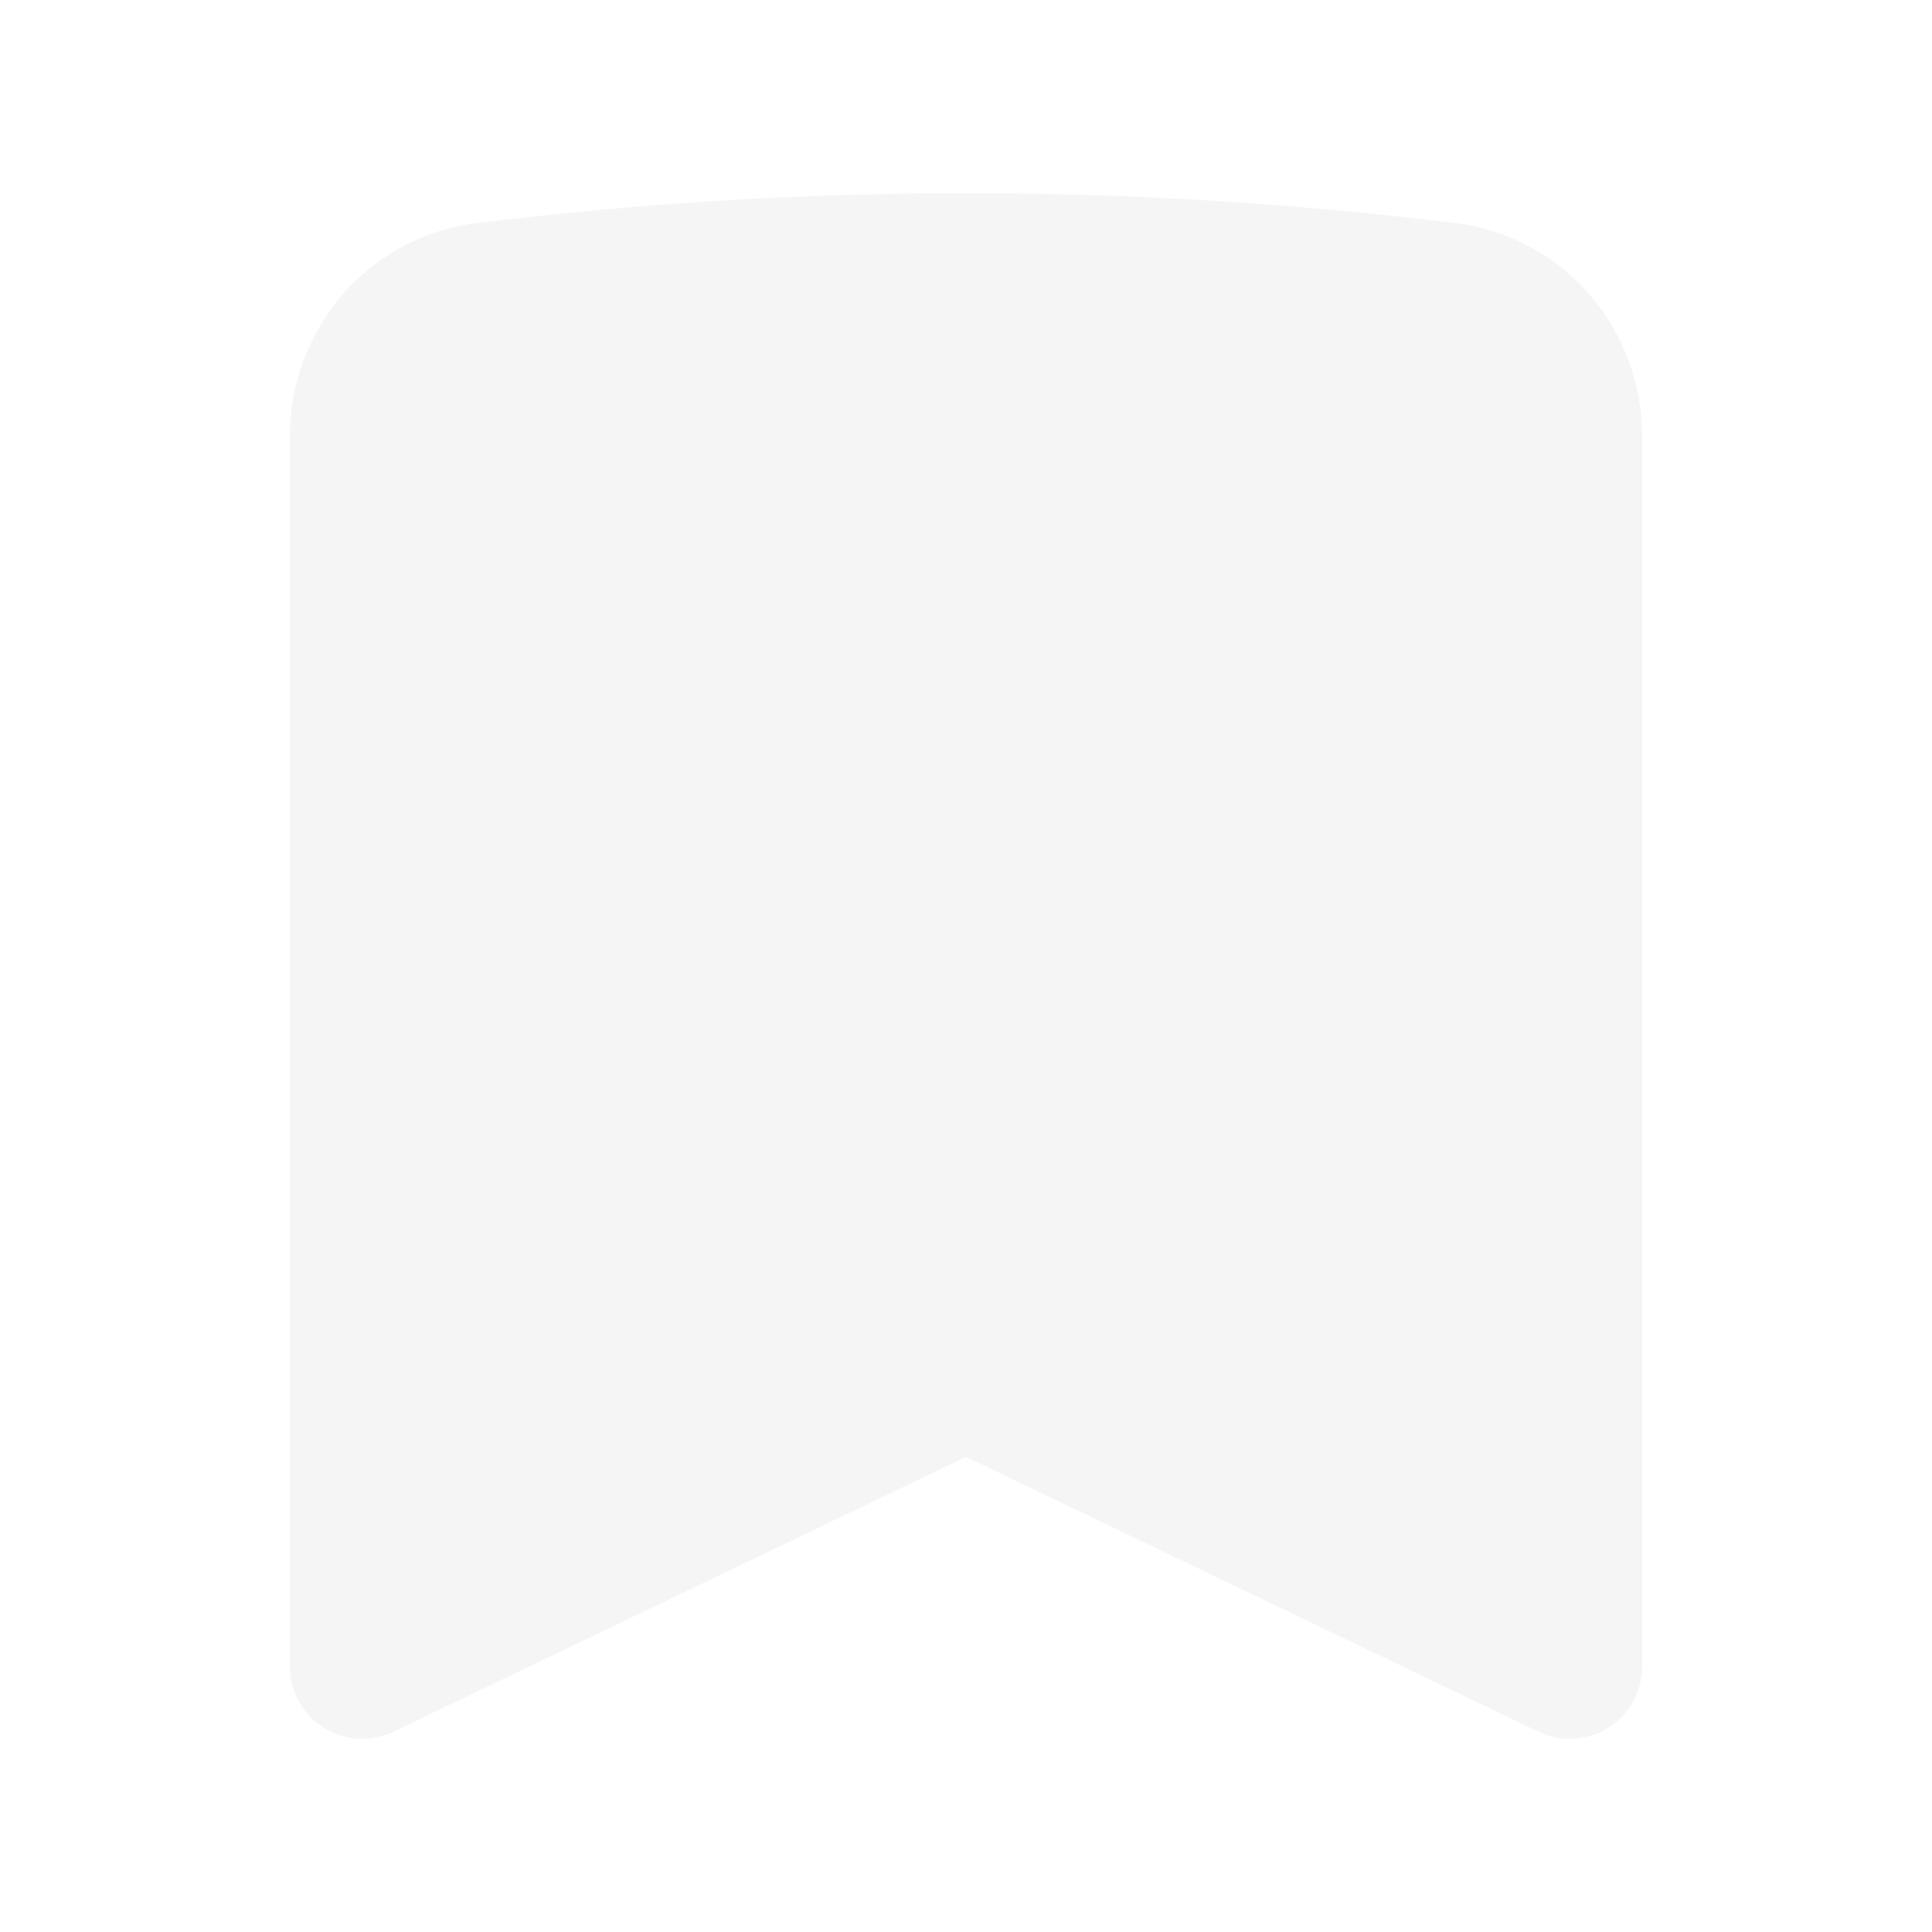
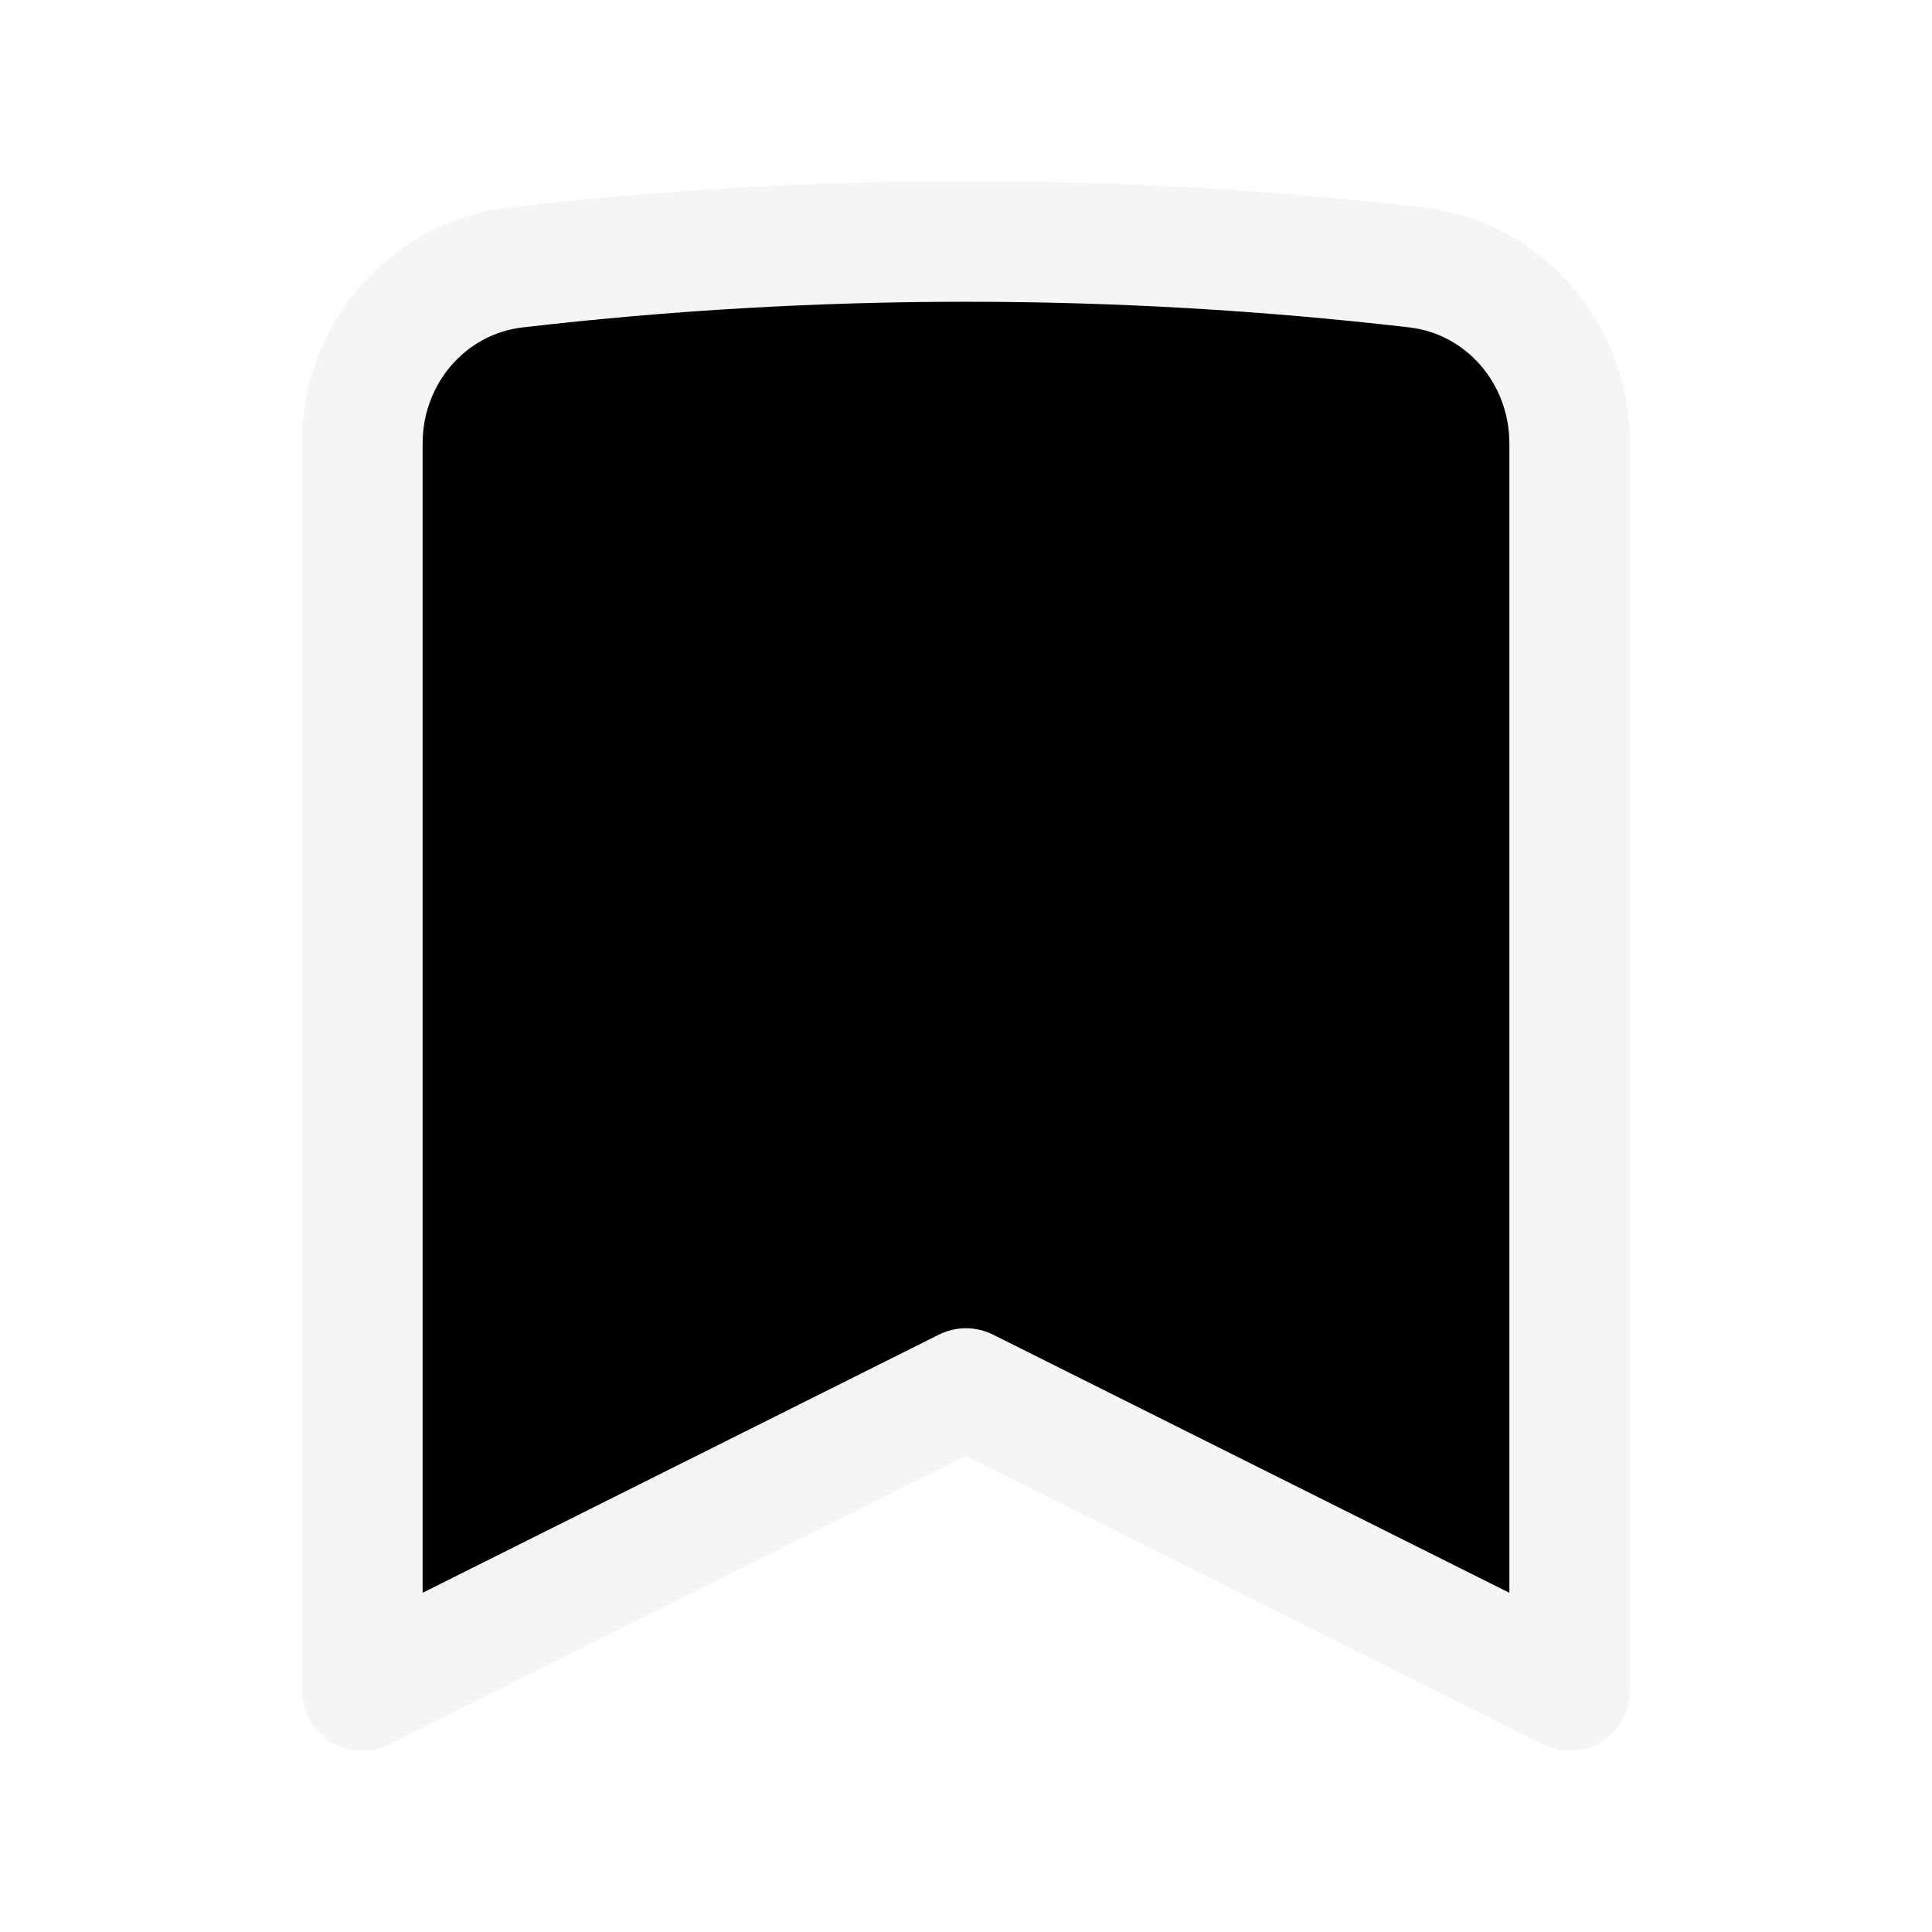
- <svg xmlns="http://www.w3.org/2000/svg" viewBox="0 0 20 20" fill="#f5f5f5" class="">
-   <path fill-rule="evenodd" d="M10 2c-1.716 0-3.408.106-5.07.31C3.806 2.45 3 3.414 3 4.517V17.25a.75.75 0 0 0 1.075.676L10 15.082l5.925 2.844A.75.75 0 0 0 17 17.25V4.517c0-1.103-.806-2.068-1.93-2.207A41.403 41.403 0 0 0 10 2Z" clip-rule="evenodd" />
+ <svg xmlns="http://www.w3.org/2000/svg" fill="#none" viewBox="0 0 24 24" stroke-width="1.5" stroke="#f5f5f5" class="size-10">
+   <path stroke-linecap="round" stroke-linejoin="round" d="M17.593 3.322c1.1.128 1.907 1.077 1.907 2.185V21L12 17.25 4.5 21V5.507c0-1.108.806-2.057 1.907-2.185a48.507 48.507 0 0 1 11.186 0Z" />
</svg>
